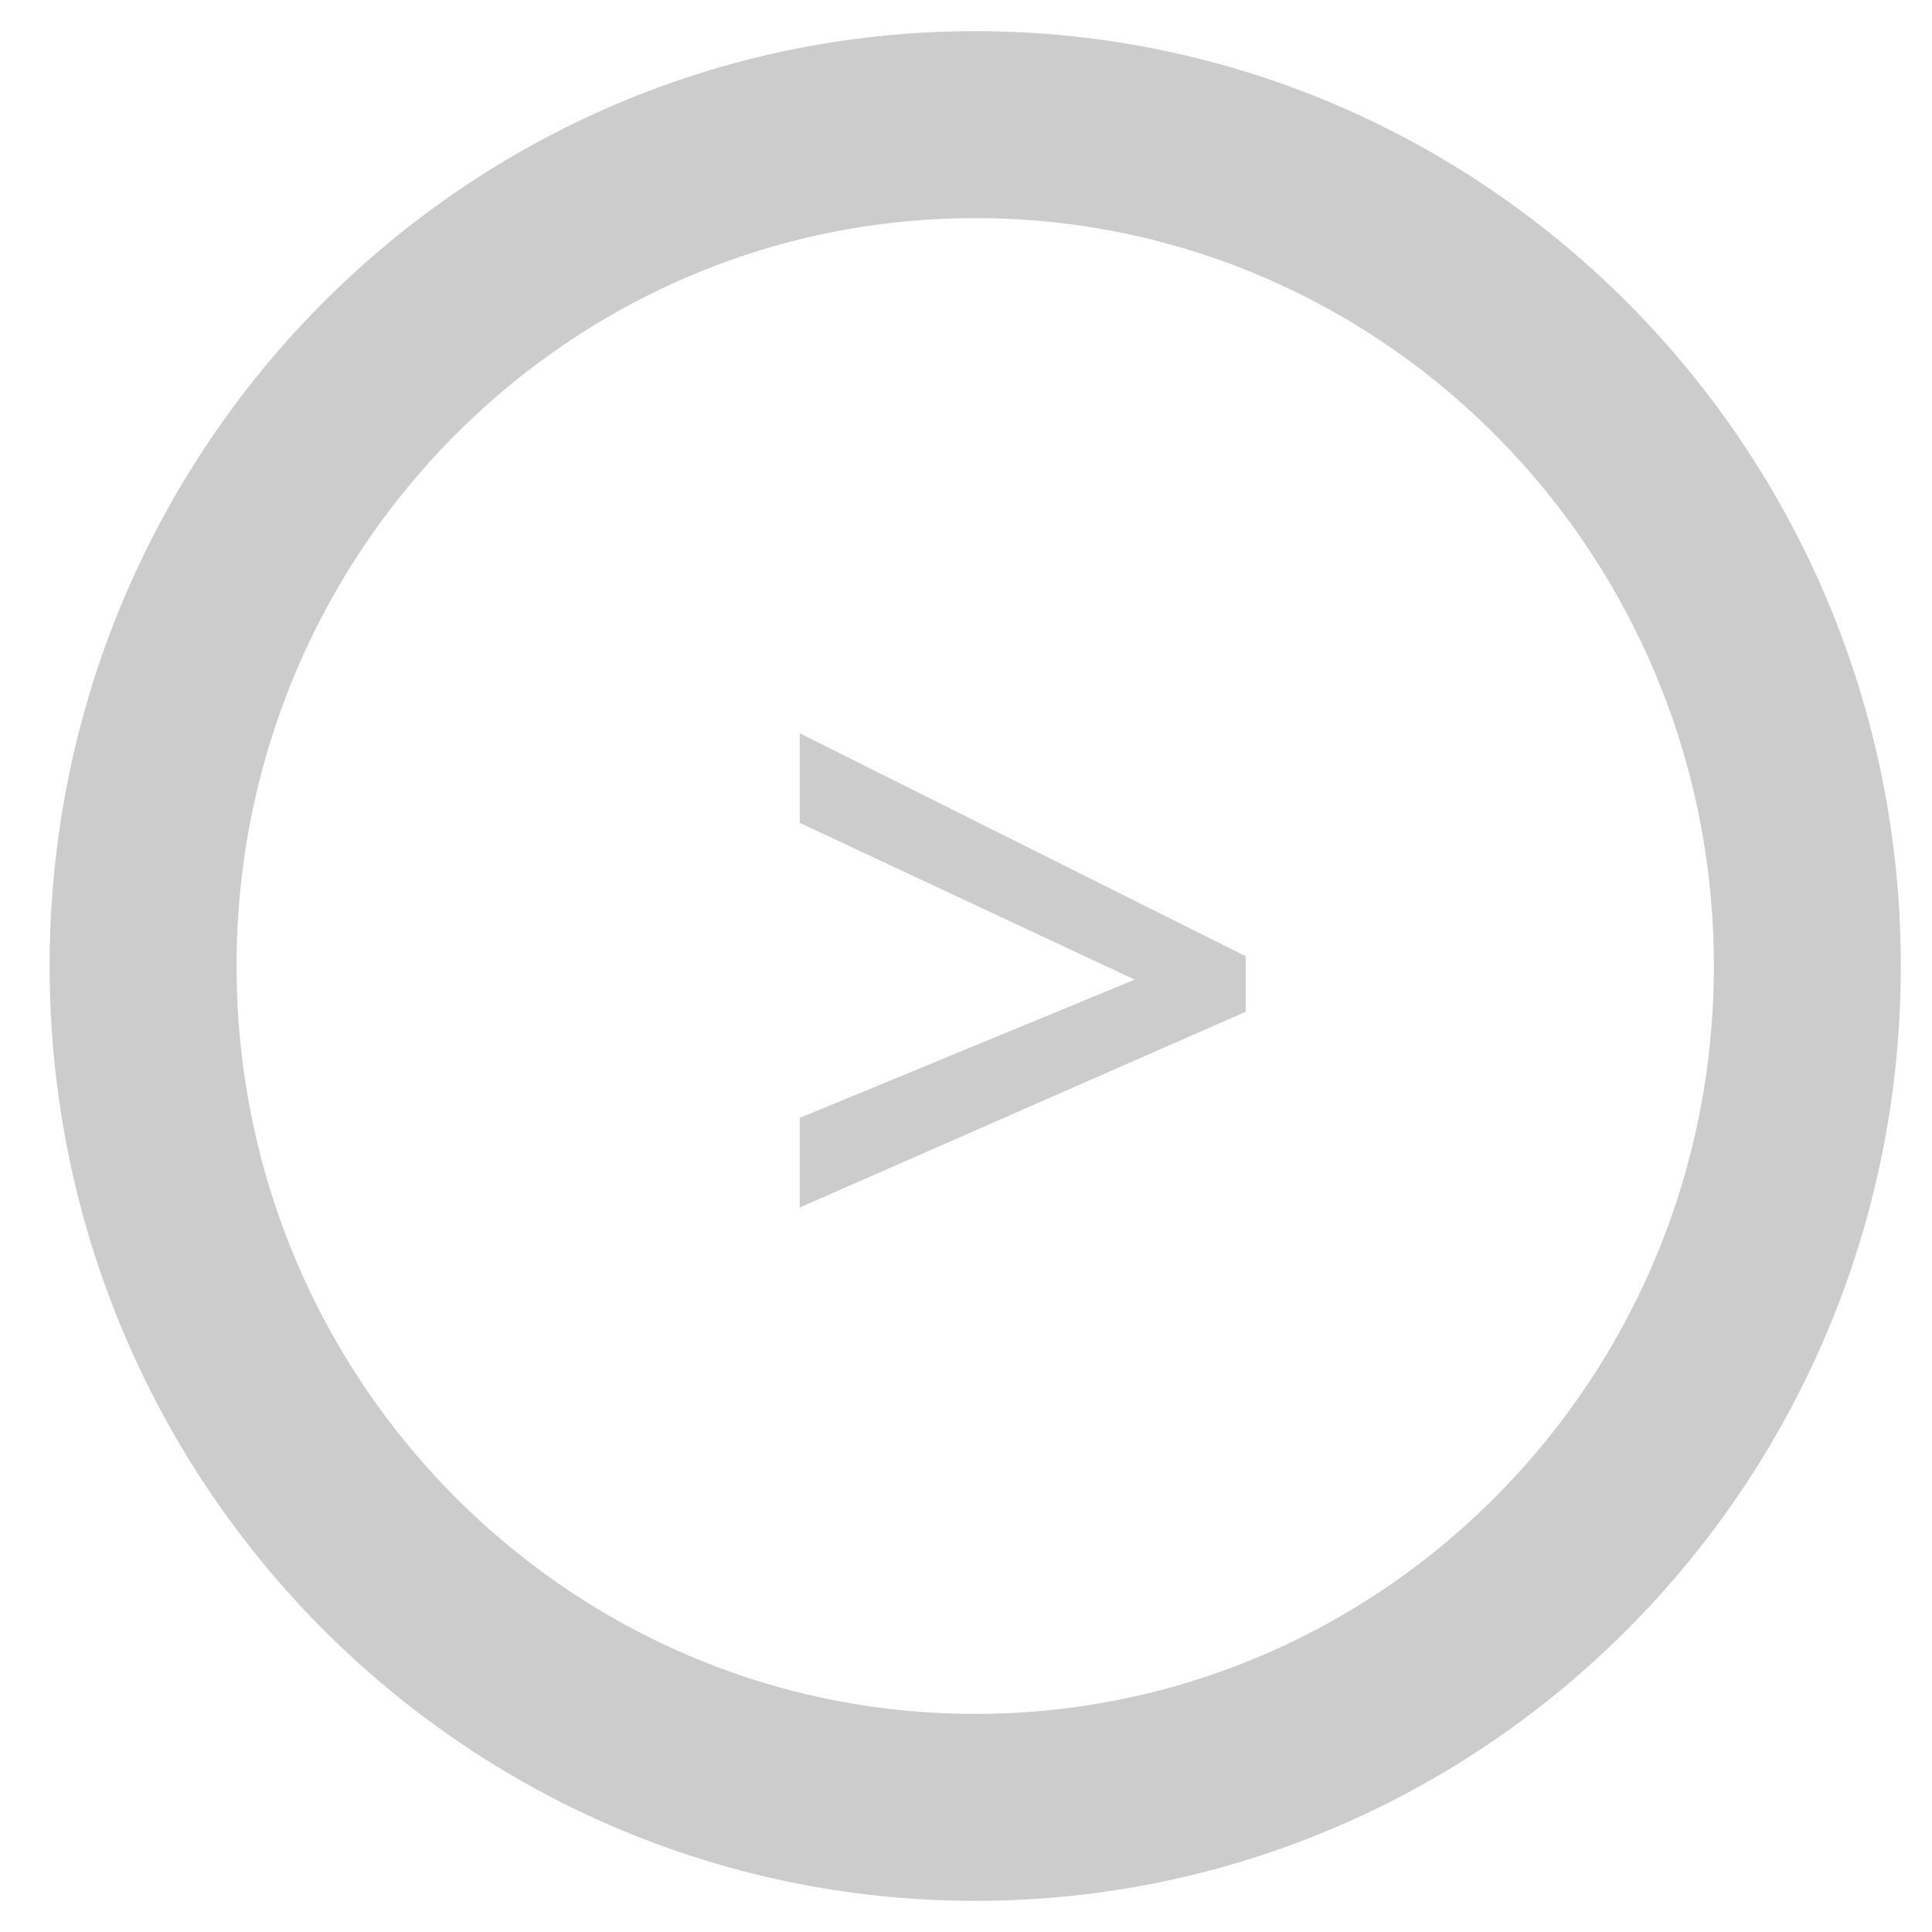
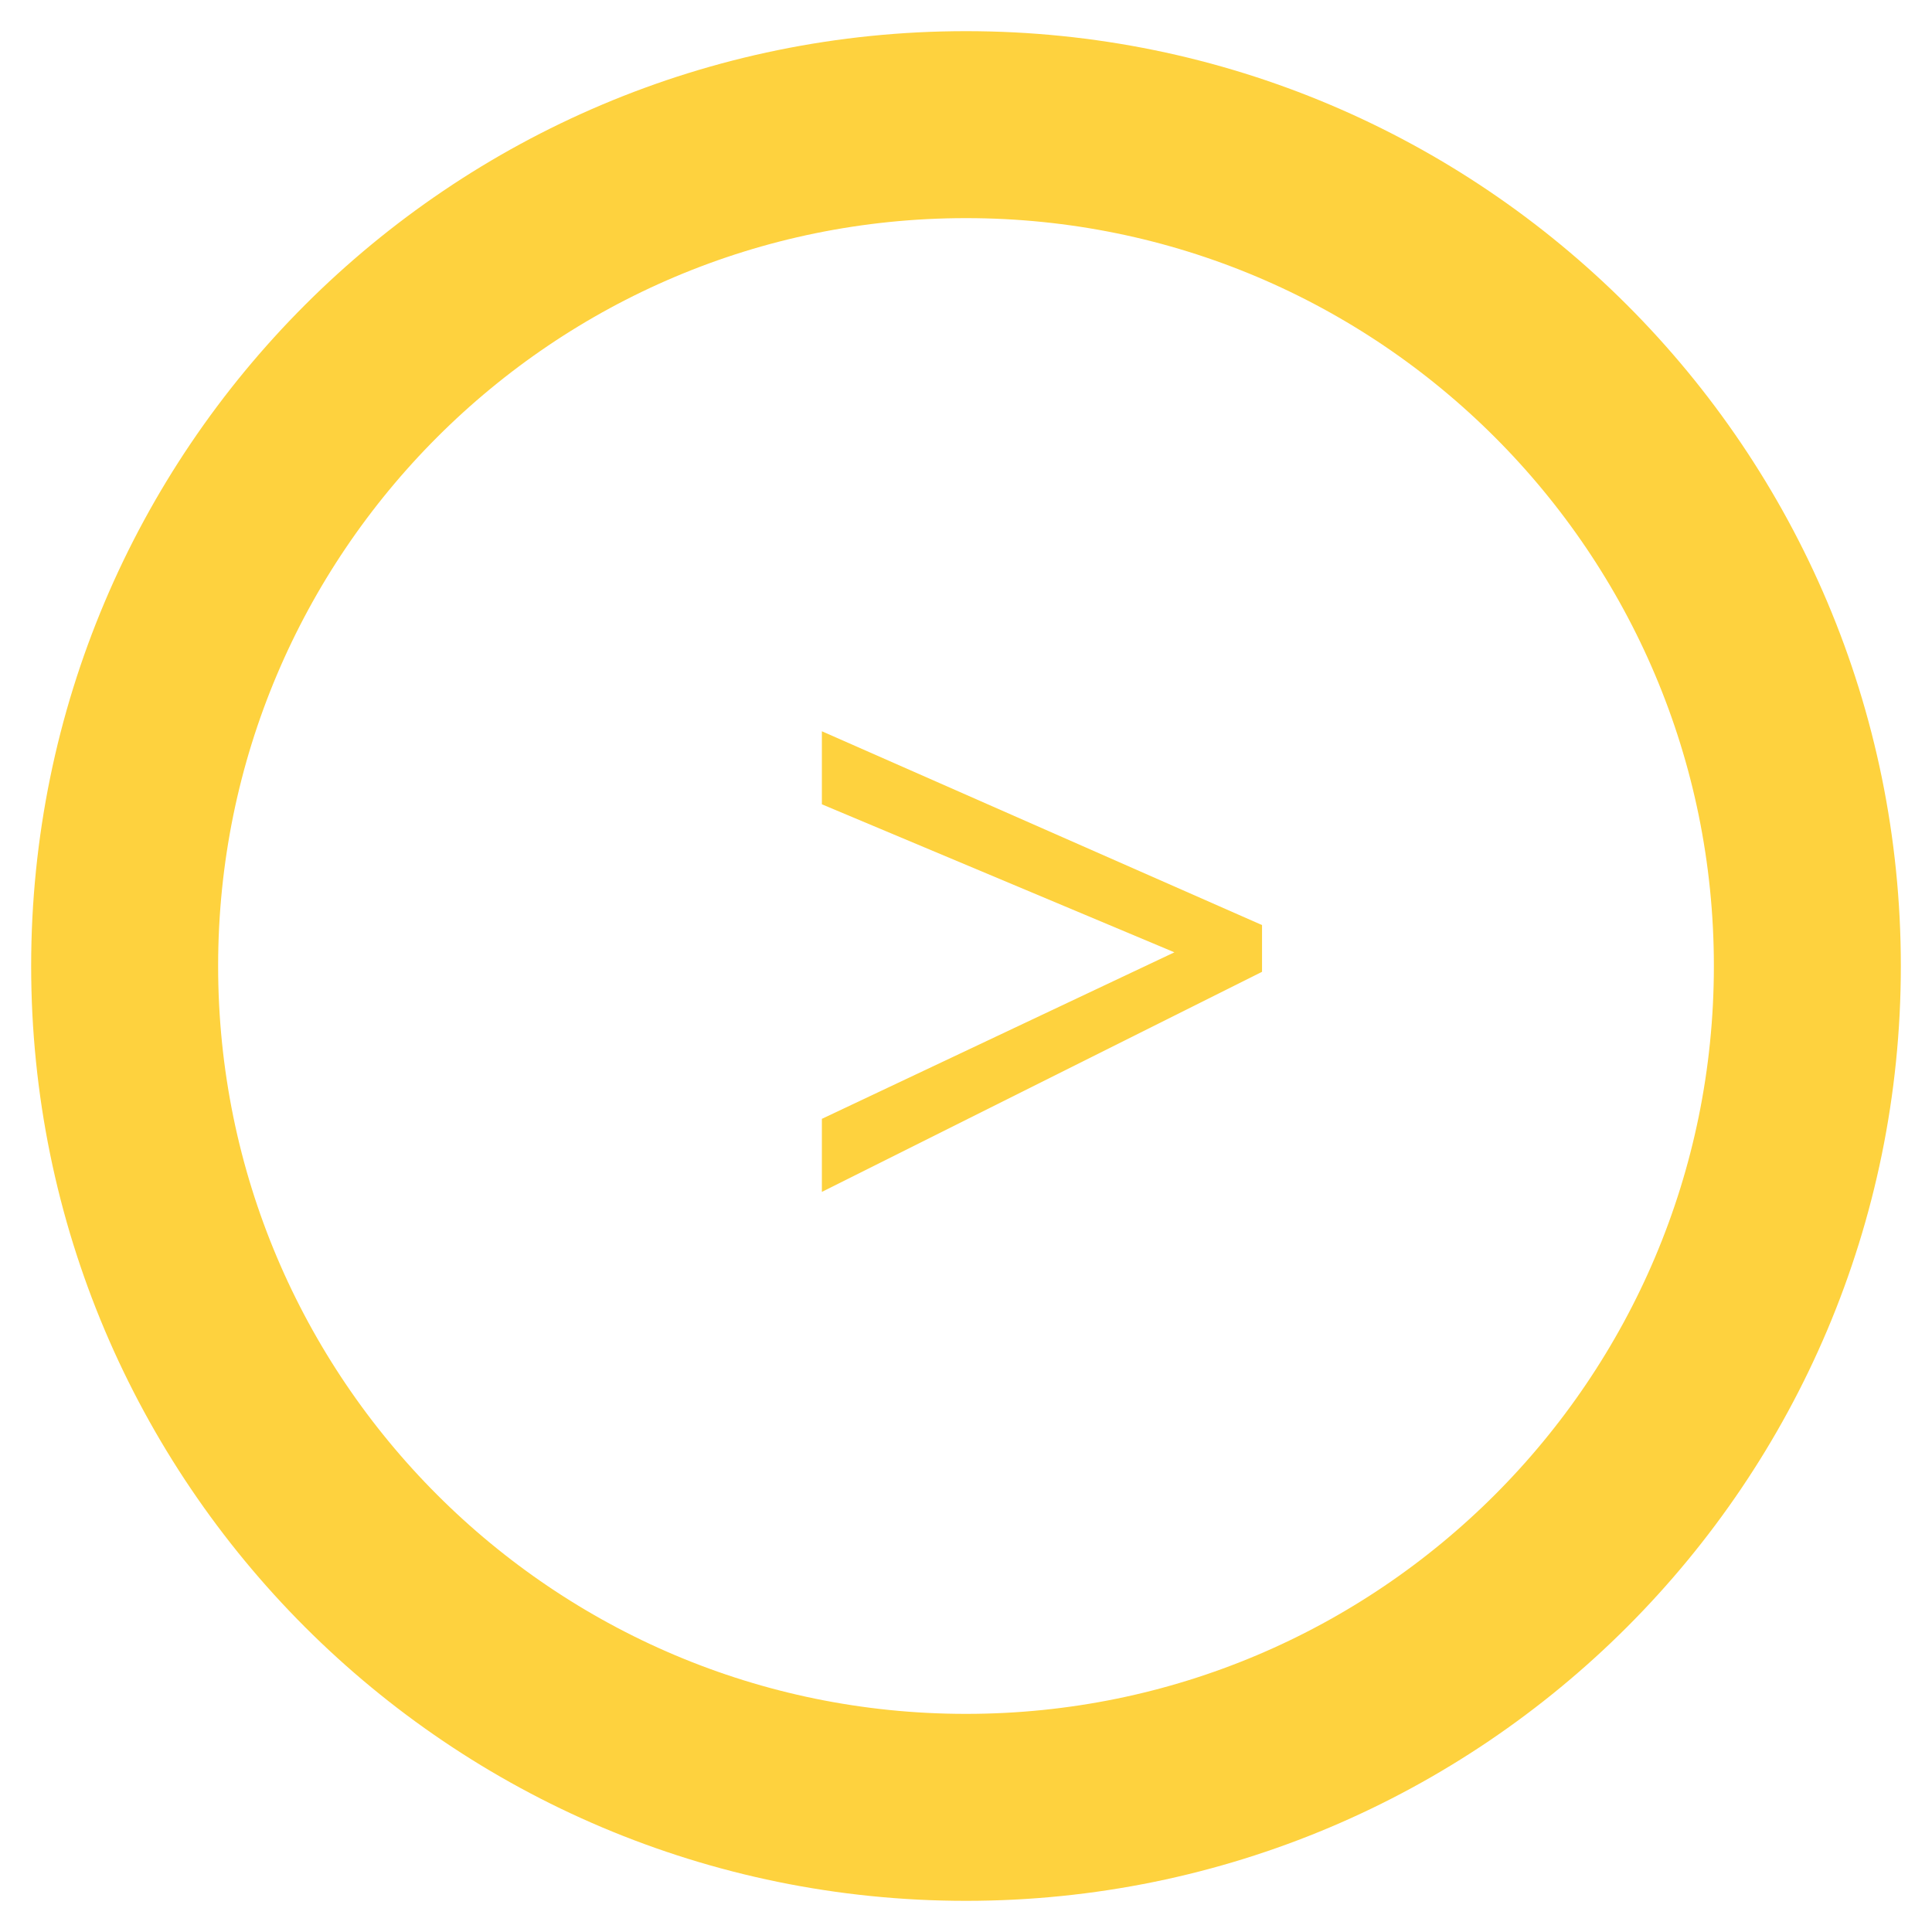
- <svg xmlns="http://www.w3.org/2000/svg" width="31px" height="31px" viewBox="0 0 31 31" version="1.1">
-   <defs />
-   <g id="Page-1" stroke="none" stroke-width="1" fill="none" fill-rule="evenodd">
-     <g id="Mobile" transform="translate(-164, -1640)">
+ <svg xmlns="http://www.w3.org/2000/svg" version="1.1" id="Layer_1" x="0px" y="0px" viewBox="0 0 31 31" style="enable-background:new 0 0 31 31;" xml:space="preserve">
+   <style type="text/css">
+ 	.st0{fill:none;stroke:#FED23E;stroke-width:3;}
+ 	.st1{fill:#FED23E;}
+ 	.st2{font-family:'OpenSans-SemiBold';}
+ 	.st3{font-size:15px;}
+ </style>
+   <g id="Page-1">
+     <g id="Mobile" transform="translate(-120, -1640)">
      <g id="Group-5" transform="translate(42, 1456)">
        <g id="Group-2" transform="translate(80, 186)">
-           <g id="Group-Copy" transform="translate(57.5, 13.5) scale(-1, 1) translate(-57.5, -13.5) translate(44, 0)">
-             <ellipse id="Oval-4" stroke="#CCCCCC" stroke-width="3" fill-rule="nonzero" cx="13.352" cy="13.5" rx="13.352" ry="13.5" />
-             <text id="&lt;" font-family="OpenSans-Extrabold, Open Sans" font-size="15" font-weight="600" fill="#CCCCCC">
-               <tspan x="8.308" y="19">&lt;</tspan>
-             </text>
+           <g id="Group">
+             <circle id="Oval-4" class="st0" cx="13.5" cy="13.5" r="13.5" />
+             <text transform="matrix(-1 0 0 -1 19 7.9993)" class="st1 st2 st3">&lt;</text>
          </g>
        </g>
      </g>
    </g>
  </g>
</svg>
